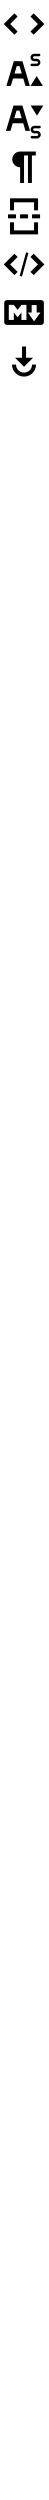
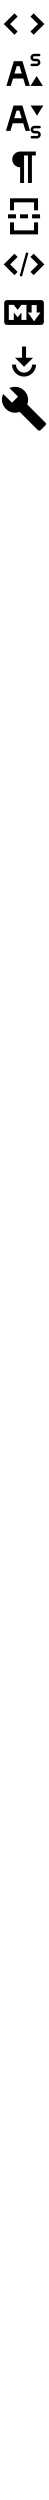
<svg xmlns="http://www.w3.org/2000/svg" width="24" height="1248" viewBox="0 0 24 1248">
  <svg width="24" height="24" viewBox="0 0 24 24" id="ic_code_24px" y="0">
    <path d="M15.201 15.735l1.601 1.601 5.336-5.336-5.336-5.336-1.601 1.601 3.735 3.735z" />
    <path d="M8.799 8.265l-1.601-1.601-5.336 5.336 5.336 5.336 1.601-1.601-3.735-3.735z" />
  </svg>
  <svg width="24" height="24" viewBox="0 0 24 24" id="ic_superscript_24px" y="24">
    <path d="M5.389 18.895l1.111-3.703h5.106l1.111 3.703h2.191l-3.703-12.342h-4.305l-3.703 12.342h2.192zM8.351 9.021h1.403l1.111 3.703h-3.625l1.111-3.703zM15.224 18.895l3.086-4.937 3.086 4.937h-6.171z" />
    <path d="M18.309 5.318h-1.234c-0.34 0-0.617-0.277-0.617-0.617s0.277-0.617 0.617-0.617h2.468c0.341 0 0.617-0.276 0.617-0.617s-0.276-0.617-0.617-0.617h-2.468c-1.021 0-1.851 0.831-1.851 1.851 0 0.474 0.179 0.906 0.473 1.234 0.339 0.378 0.831 0.617 1.378 0.617h1.234c0.34 0 0.617 0.277 0.617 0.617s-0.277 0.617-0.617 0.617h-2.468c-0.341 0-0.617 0.276-0.617 0.617s0.276 0.617 0.617 0.617h2.468c1.021 0 1.851-0.831 1.851-1.851 0-0.474-0.179-0.906-0.473-1.234-0.339-0.378-0.831-0.617-1.378-0.617z" />
  </svg>
  <svg width="24" height="24" viewBox="0 0 24 24" id="ic_subscript_24px" y="48">
    <path d="M5.214 17.326l1.139-3.796h5.234l1.139 3.796h2.246l-3.796-12.652h-4.413l-3.796 12.652h2.246zM8.25 7.204h1.438l1.139 3.796h-3.716l1.139-3.796zM21.622 4.674l-3.163 5.061-3.163-5.061h6.326z" />
    <path d="M18.459 17.326h-1.265c-0.349 0-0.633-0.284-0.633-0.633s0.284-0.633 0.633-0.633h2.53c0.349 0 0.633-0.283 0.633-0.633s-0.283-0.633-0.633-0.633h-2.53c-1.046 0-1.898 0.851-1.898 1.898 0 0.486 0.184 0.929 0.485 1.265 0.348 0.388 0.852 0.633 1.413 0.633h1.265c0.349 0 0.633 0.284 0.633 0.633s-0.284 0.633-0.633 0.633h-2.53c-0.349 0-0.633 0.283-0.633 0.633s0.283 0.633 0.633 0.633h2.53c1.046 0 1.898-0.851 1.898-1.898 0-0.486-0.184-0.929-0.485-1.265-0.348-0.388-0.852-0.633-1.413-0.633z" />
  </svg>
  <svg width="24" height="24" viewBox="0 0 24 24" id="ic_paragraph_24px" y="72">
    <path d="M10.040 3.659h7.841v1.96h-1.96v13.721h-1.96v-13.721h-1.96v13.721h-1.96v-7.841c-2.165 0-3.92-1.755-3.92-3.92s1.755-3.92 3.92-3.92z" />
  </svg>
  <svg width="24" height="24" viewBox="0 0 24 24" id="ic_page_break_24px" y="96">
    <path d="M5 9v-6h14v6h-2v-4h-10v4h-2z" />
    <path d="M19 15v6h-14v-6h2v4h10v-4h2z" />
    <path d="M4 11h4v2h-4v-2z" />
    <path d="M10 11h4v2h-4v-2z" />
    <path d="M16 11h4v2h-4v-2z" />
  </svg>
  <svg width="24" height="24" viewBox="0 0 24 24" id="ic_html_code_24px" y="120">
    <path d="M15.201 15.735l1.601 1.601 5.336-5.336-5.336-5.336-1.601 1.601 3.735 3.735z" />
    <path d="M8.799 8.265l-1.601-1.601-5.336 5.336 5.336 5.336 1.601-1.601-3.735-3.735z" />
    <path d="M13.022 5.973l1.158 0.316-3.201 11.739-1.158-0.316 3.201-11.739z" />
  </svg>
  <svg id="ic_markdown_24px" width="24" height="24" viewBox="0 0 24 24" y="144">
    <path d="M20.5 5.8h-17c-0.8 0-1.4 0.6-1.4 1.4v9.6c0 0.8 0.6 1.4 1.4 1.4h17c0.8 0 1.4-0.6 1.4-1.4v-9.6c0.1-0.8-0.6-1.4-1.4-1.4zM13.2 15.7h-2.5v-3.7l-1.9 2.4-1.9-2.4v3.7h-2.5v-7.5h2.5l1.9 2.5 1.9-2.5h2.5v7.5zM17 16.4l-3.1-4.4h1.9v-3.7h2.5v3.7h1.9l-3.2 4.4z" />
  </svg>
  <svg id="ic_play_for_work_24px" width="24" height="24" viewBox="0 0 24 24" y="168">
    <path d="M11 5v5.59H7.5l4.5 4.5 4.5-4.5H13V5h-2zm-5 9c0 3.31 2.69 6 6 6s6-2.69 6-6h-2c0 2.21-1.79 4-4 4s-4-1.79-4-4H6z" />
  </svg>
+   <svg id="ic_build_24px" width="24" height="24" viewBox="0 0 24 24" y="192">
+     <path d="M22.7 19l-9.1-9.1c.9-2.3.4-5-1.5-6.9-2-2-5-2.4-7.4-1.3L9 6 6 9 1.6 4.7C.4 7.1.9 10.1 2.9 12.1c1.9 1.9 4.6 2.4 6.9 1.5l9.1 9.1c.4.4 1 .4 1.4 0l2.3-2.3c.5-.4.5-1.1.1-1.4z" />
+   </svg>
</svg>
